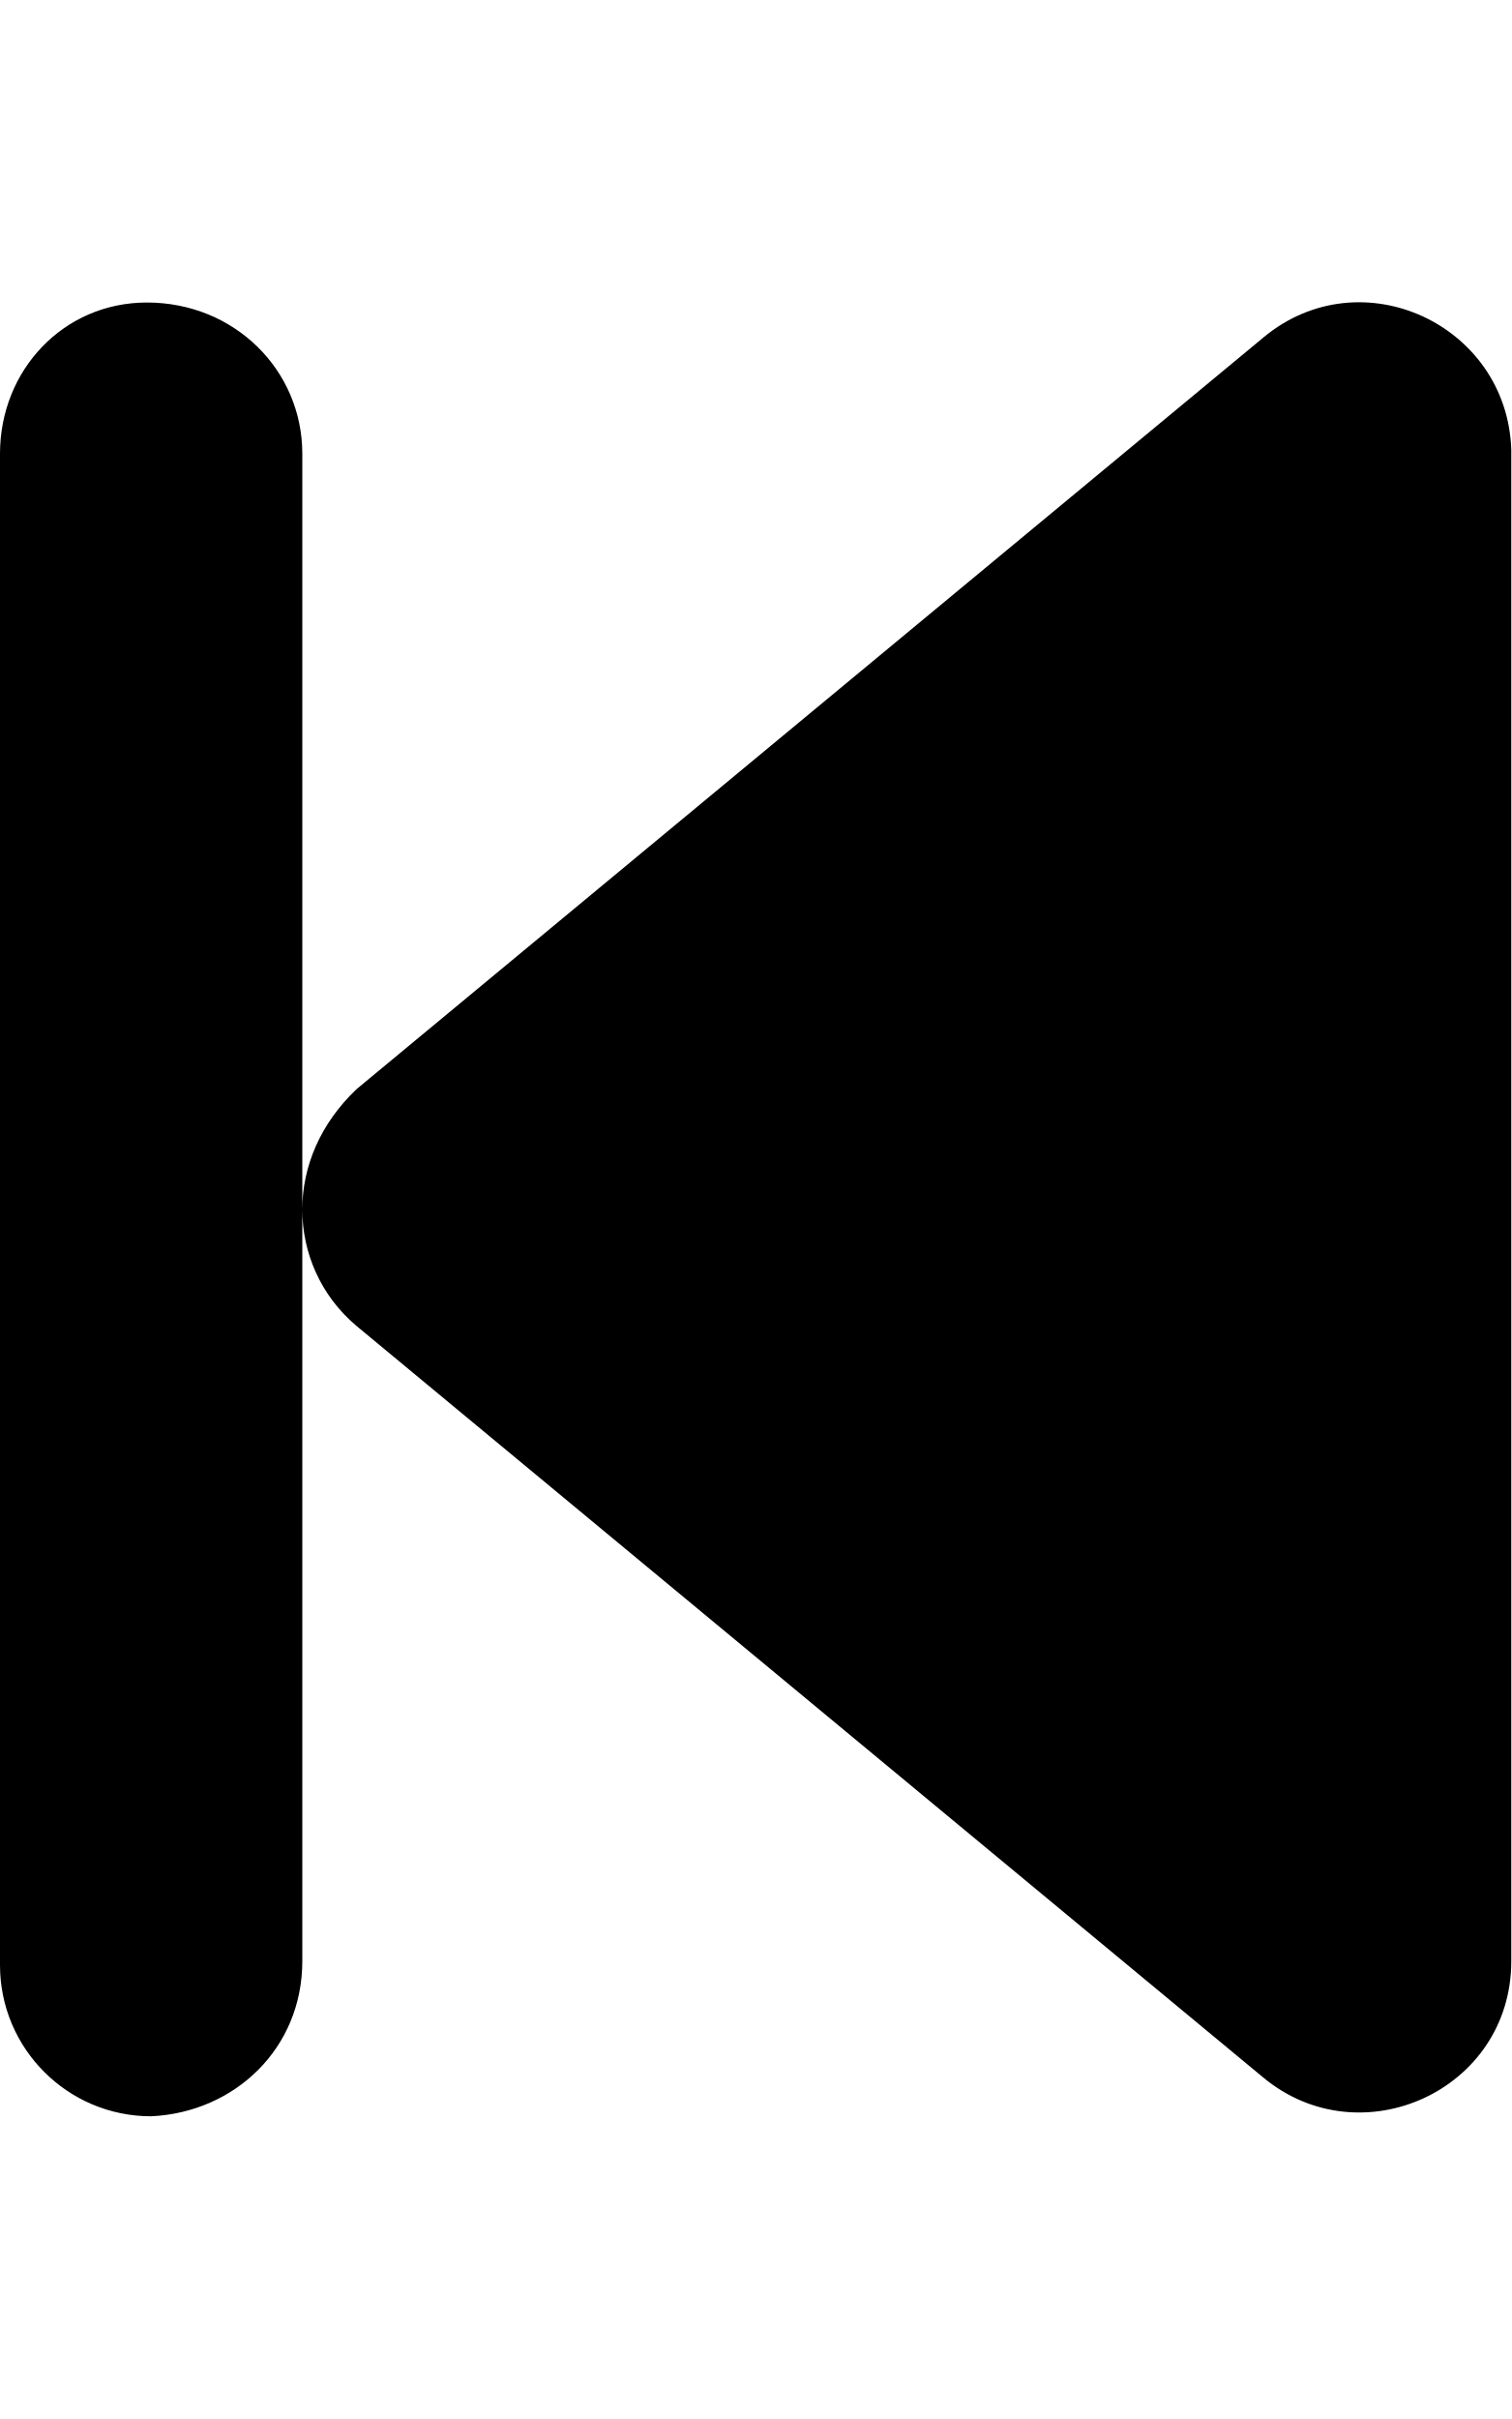
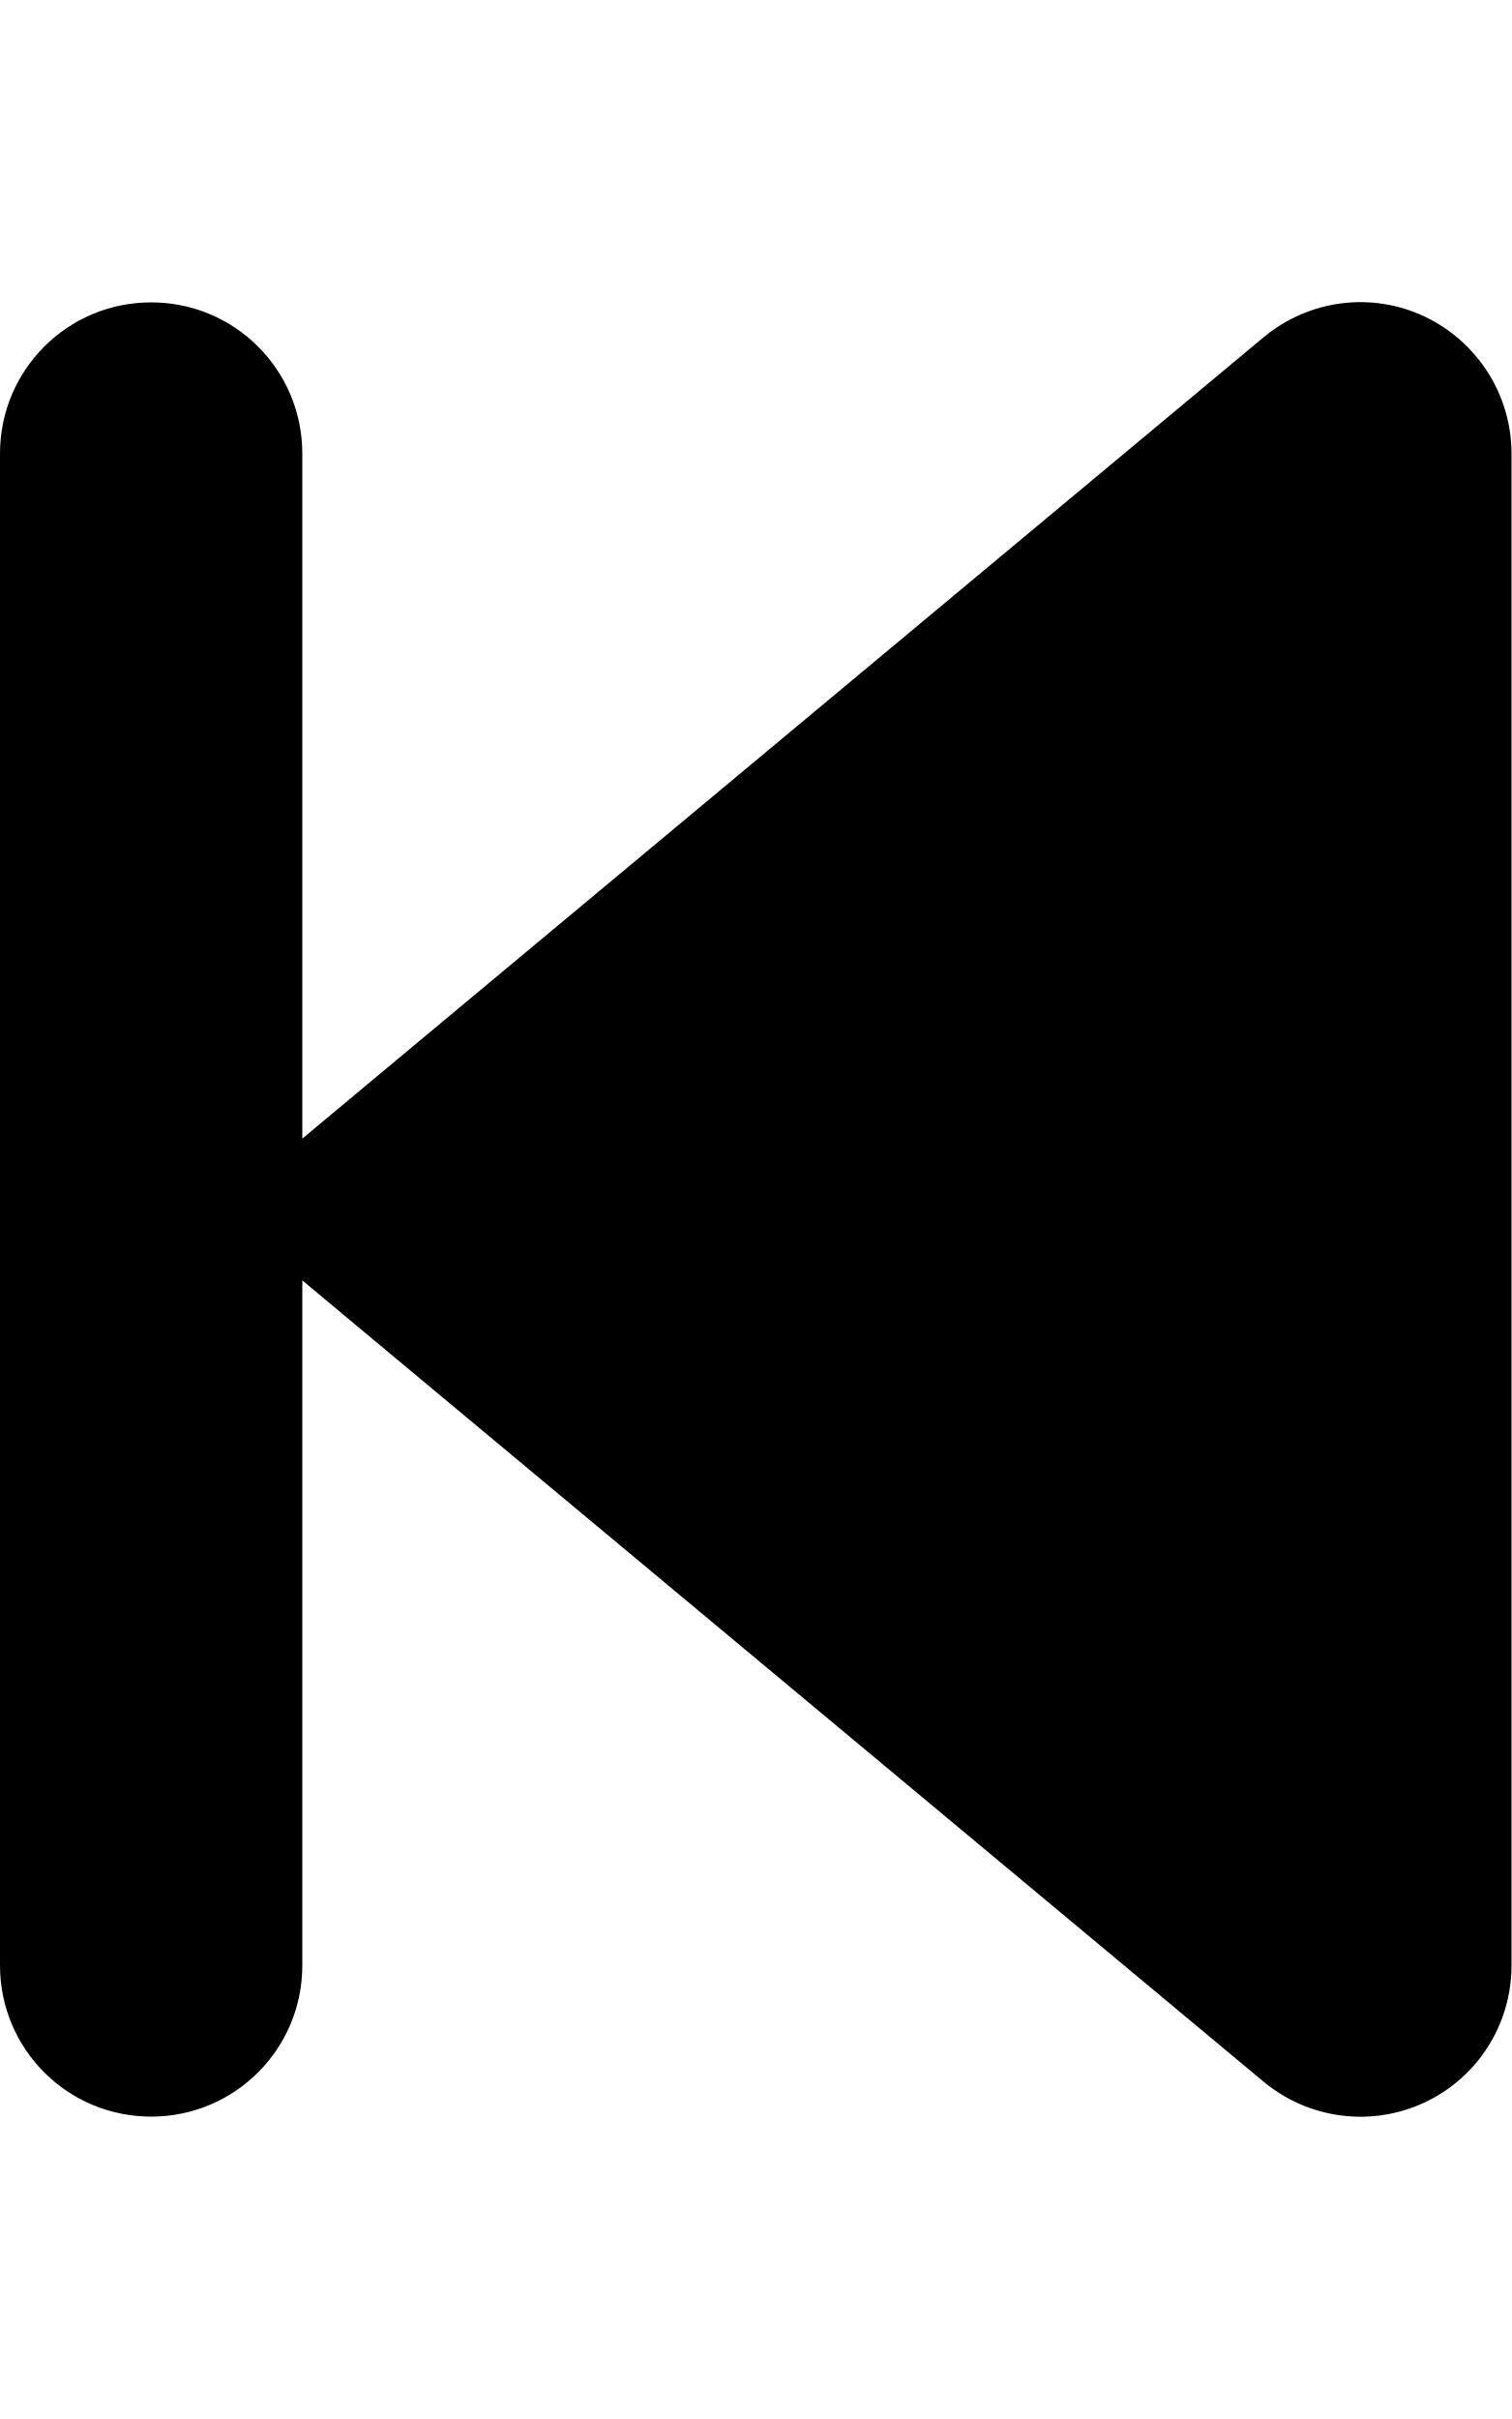
<svg xmlns="http://www.w3.org/2000/svg" viewBox="0 0 320 512">
-   <path d="M31.1 64.03c-17.67 0-31.1 14.33-31.1 32v319.9c0 17.67 14.33 32 32 32C49.67 447.1 64 433.6 64 415.1V96.03C64 78.36 49.67 64.03 31.1 64.03zM267.5 71.41l-192 159.1C67.82 237.8 64 246.9 64 256c0 9.094 3.82 18.18 11.44 24.62l192 159.1c20.63 17.12 52.51 2.75 52.51-24.62v-319.9C319.1 68.66 288.1 54.28 267.5 71.41z" />
+   <path d="M267.5 440.6c9.5 7.9 22.8 9.7 34.1 4.4s18.4-16.6 18.4-29V96c0-12.4-7.2-23.7-18.4-29s-24.5-3.6-34.1 4.4l-192 160L64 241V96c0-17.7-14.3-32-32-32S0 78.3 0 96V416c0 17.7 14.3 32 32 32s32-14.3 32-32V271l11.5 9.6 192 160z" />
</svg>
